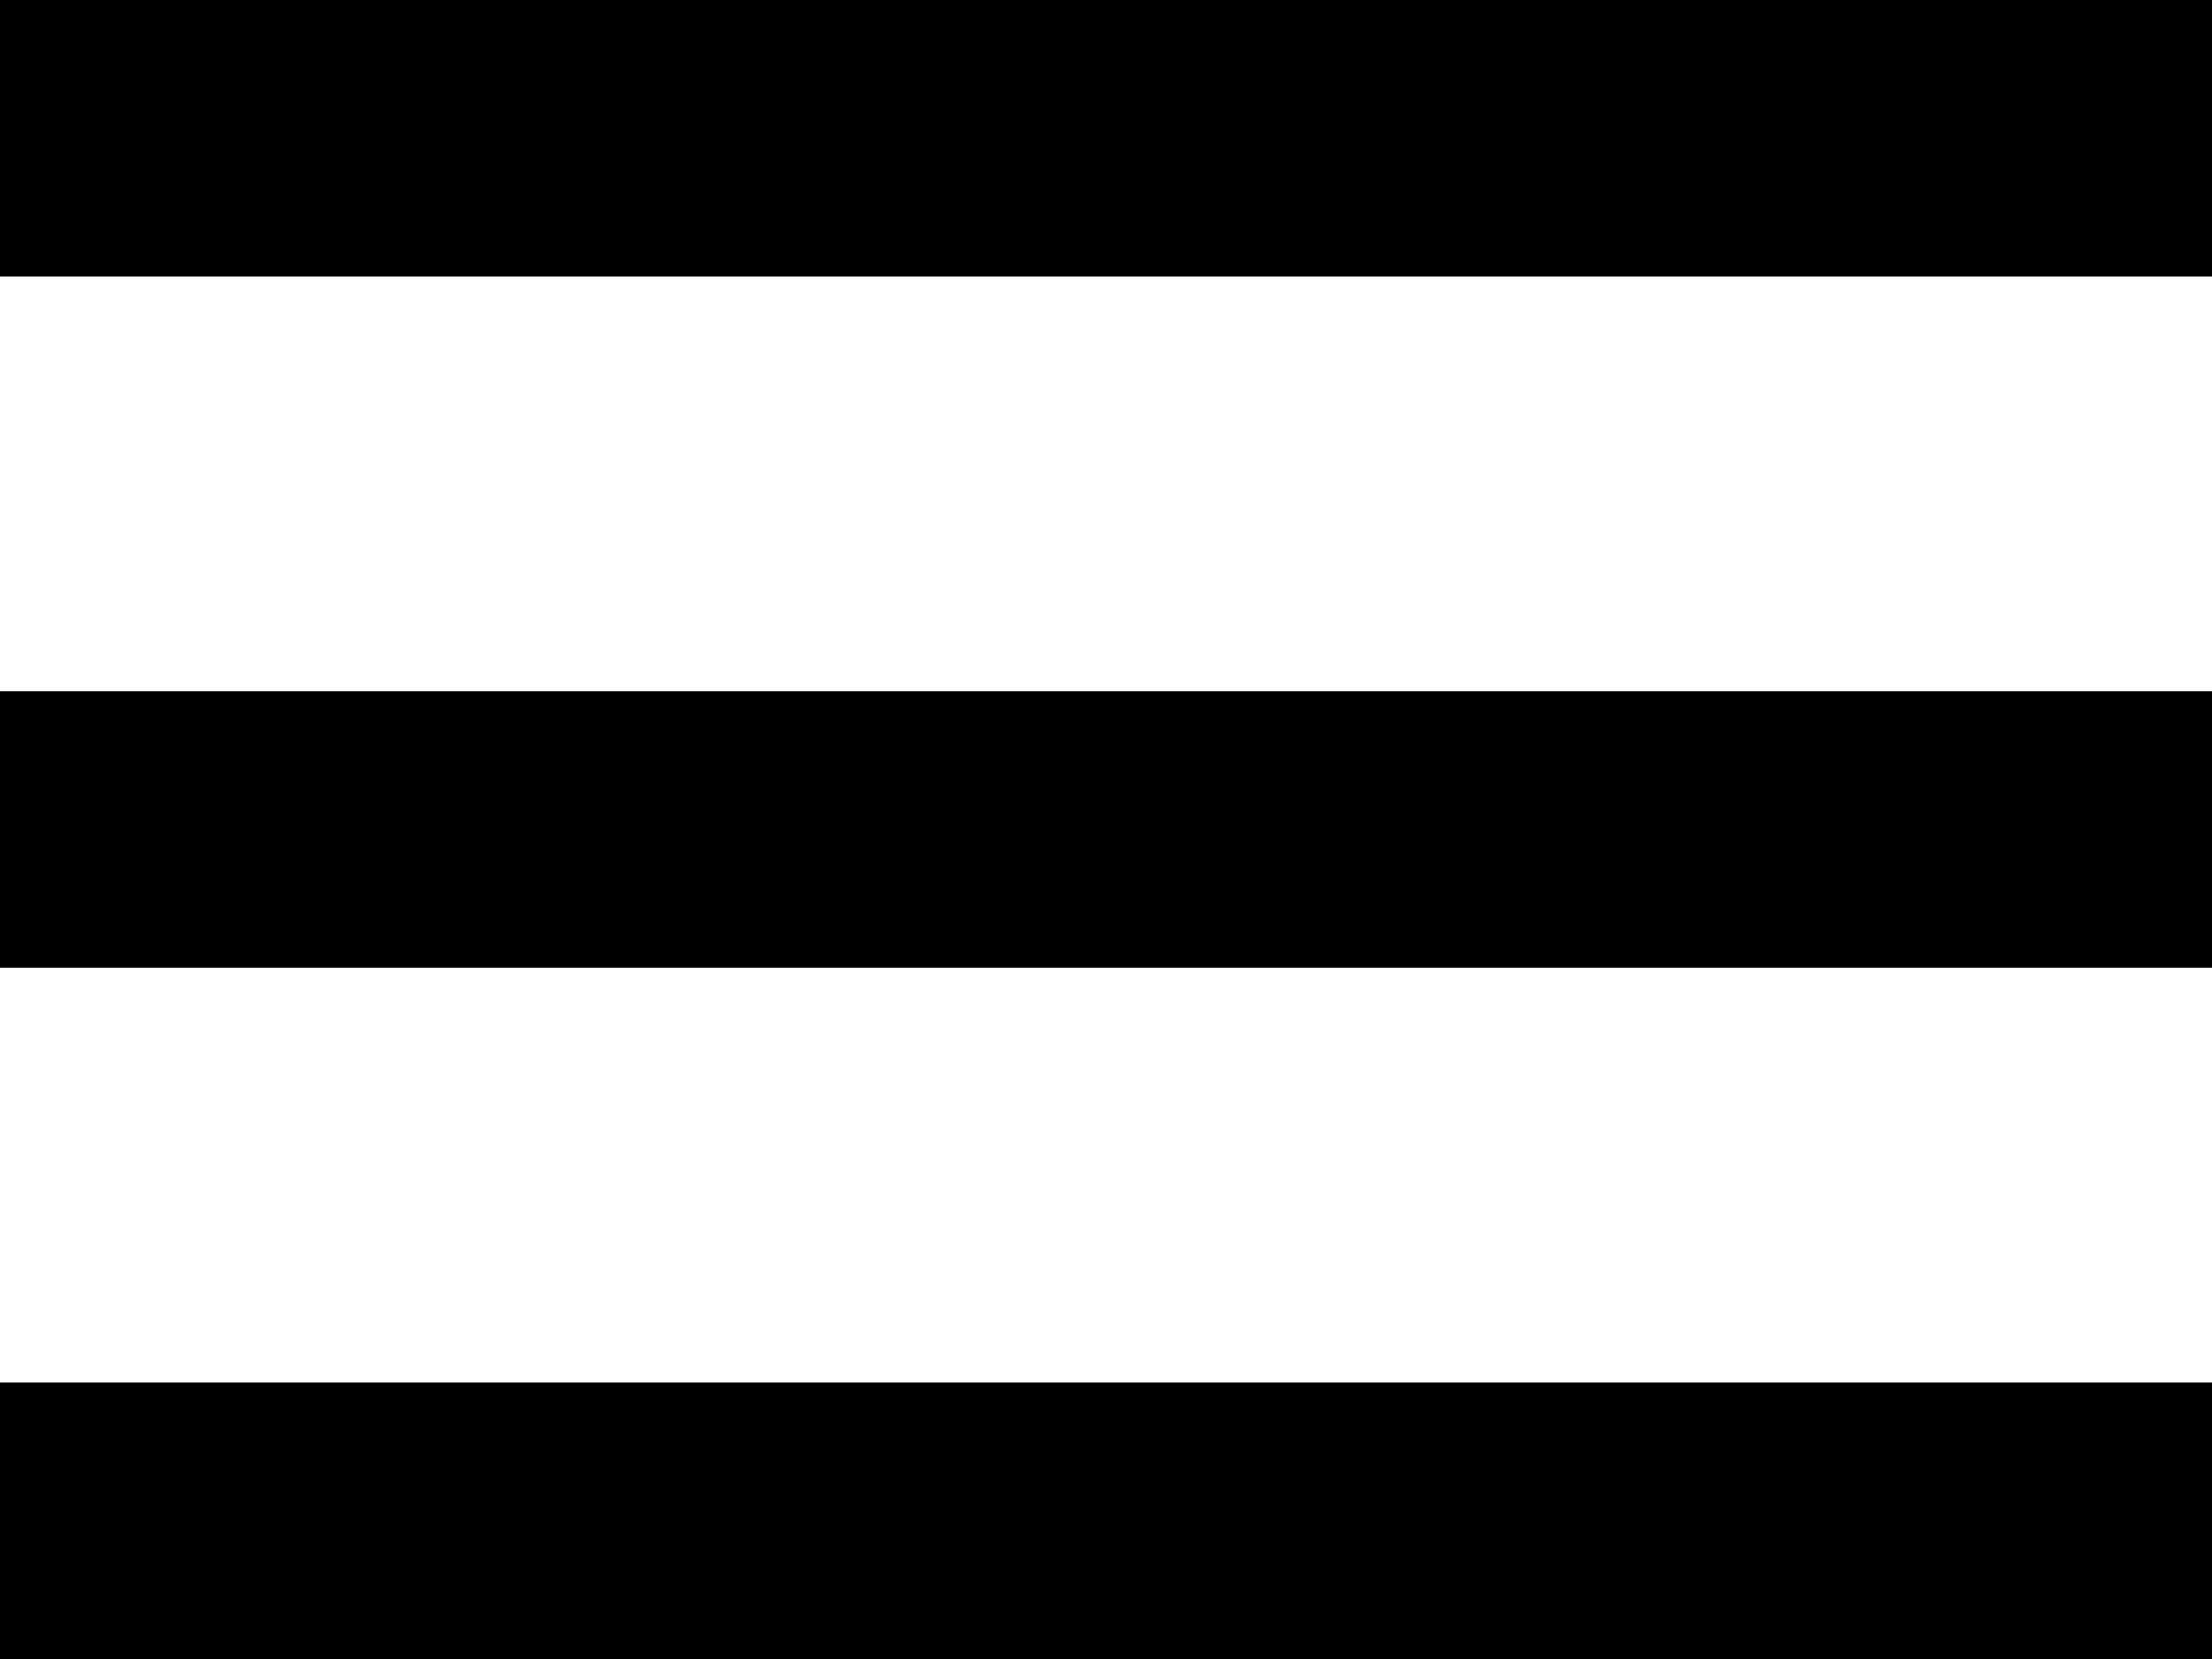
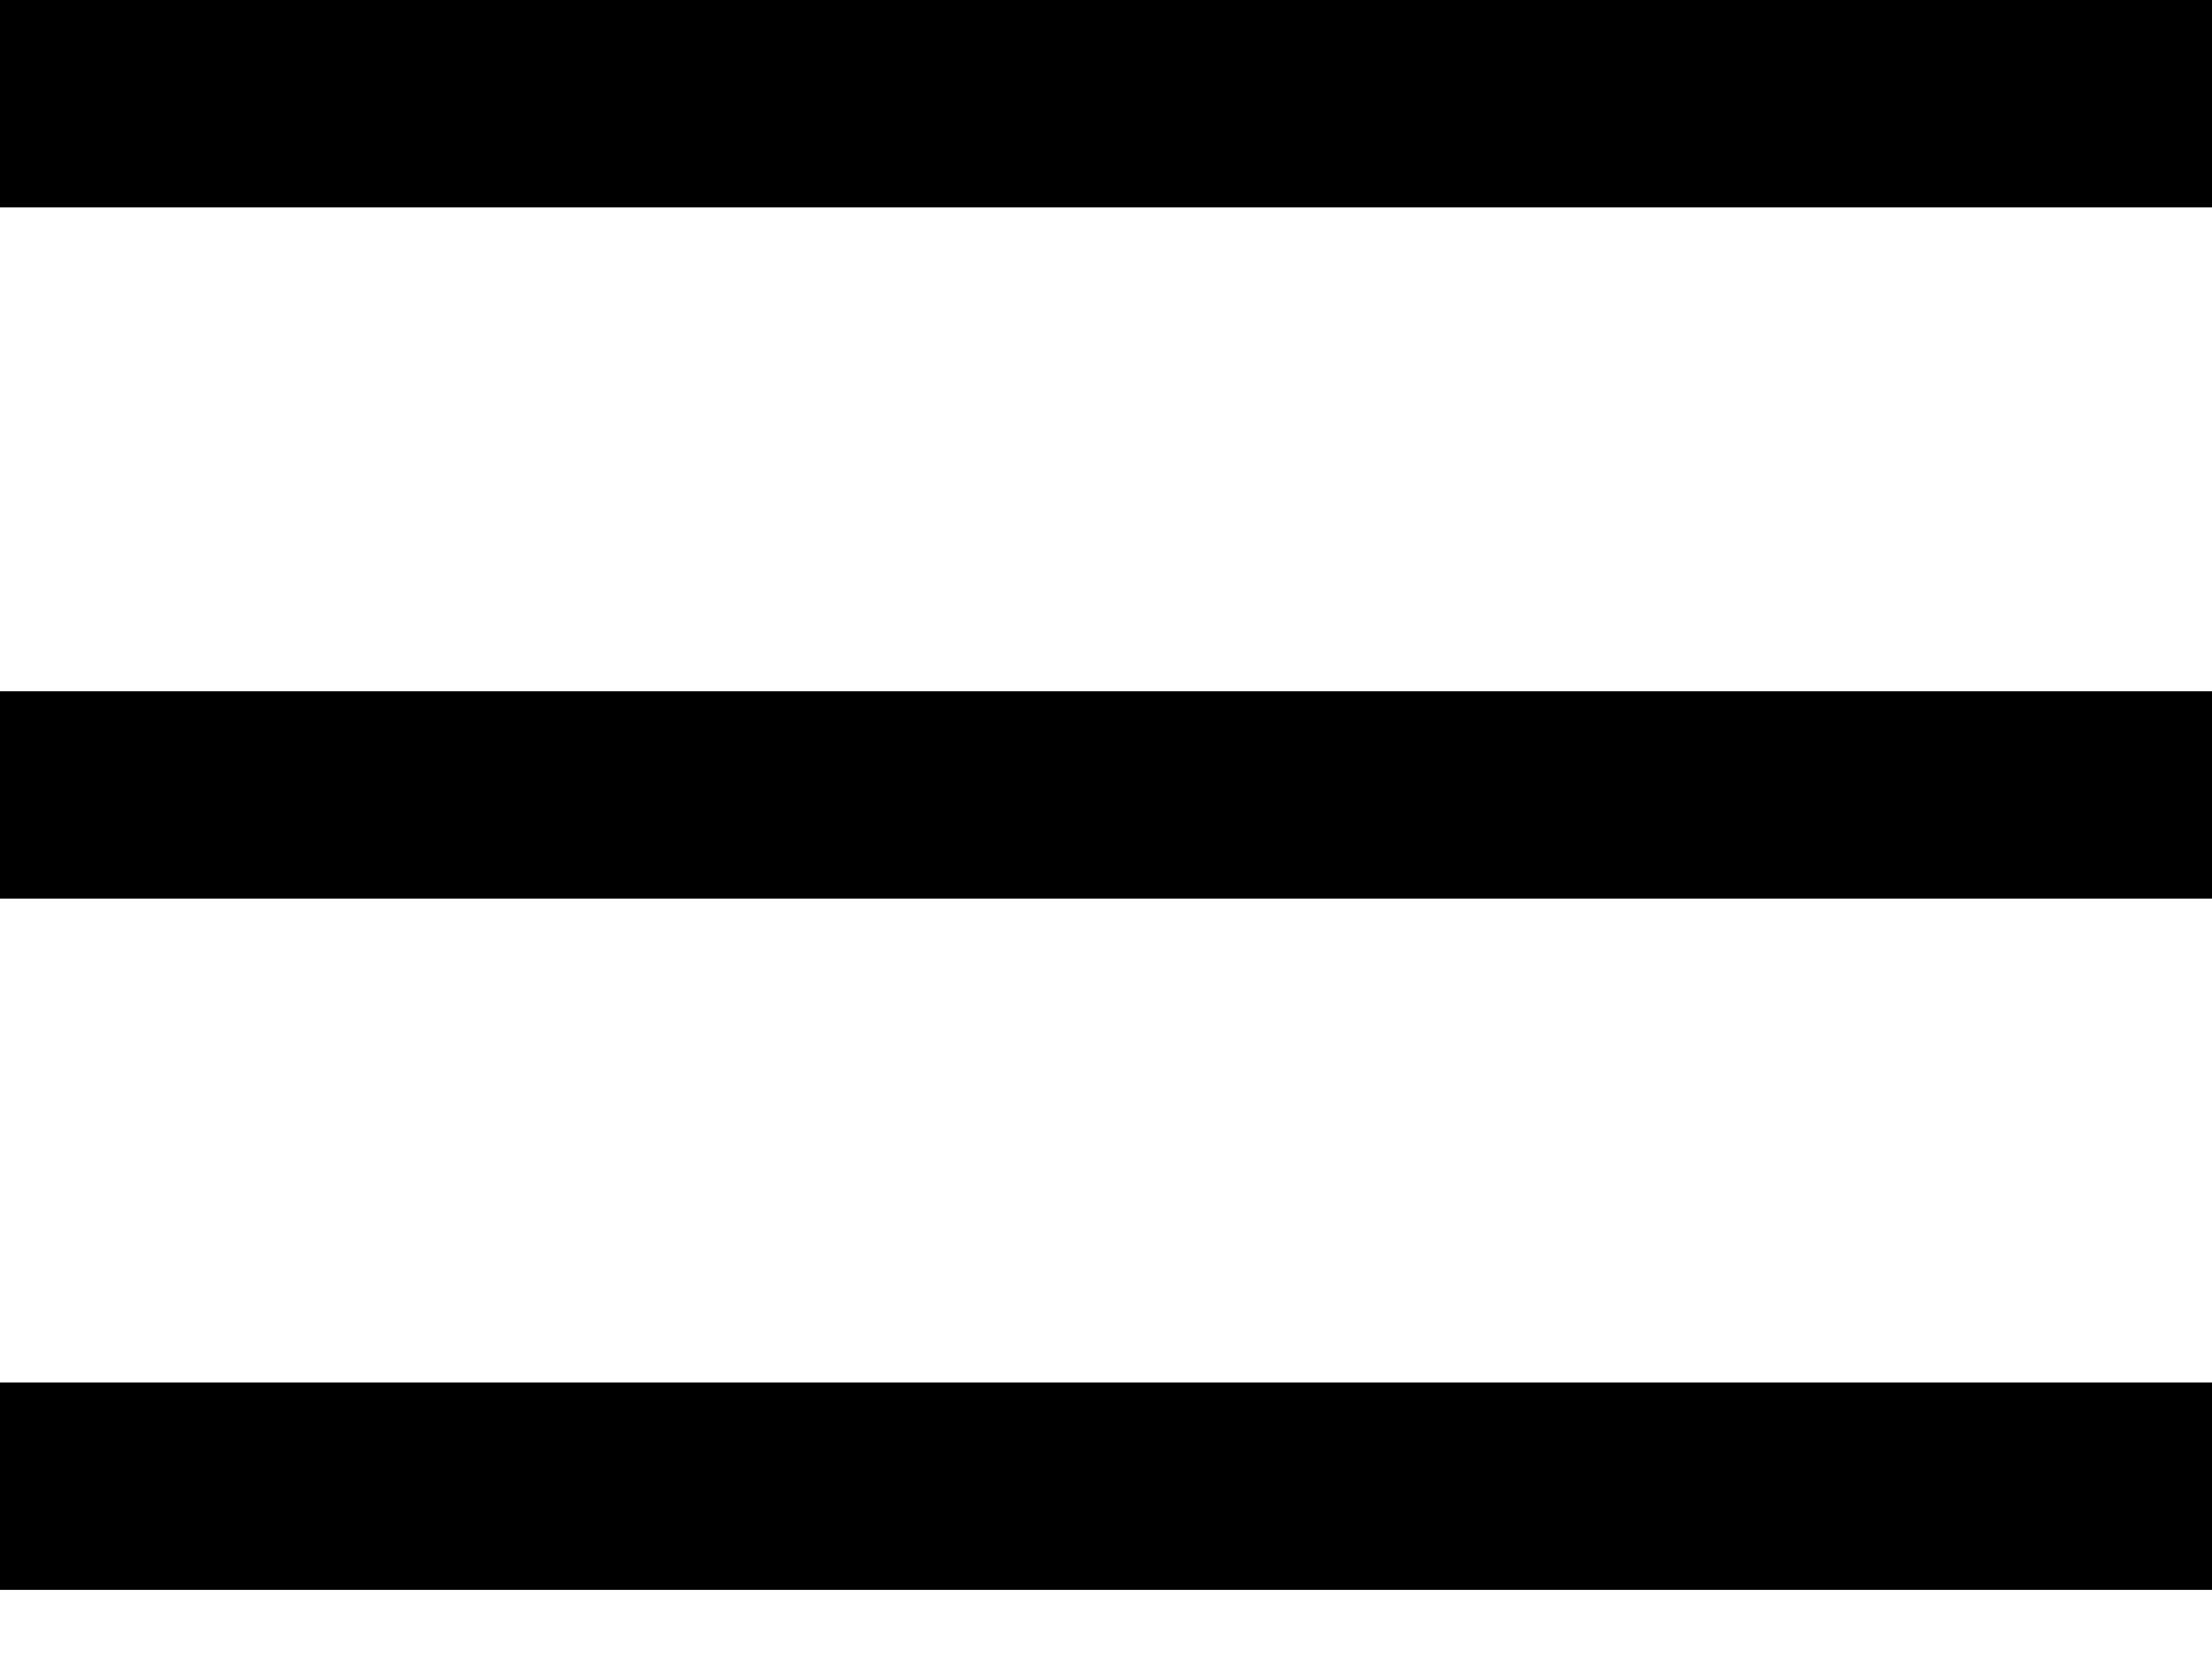
<svg fill="#000" width="16" height="12" viewBox="0 0 16 12">
  <g fill-rule="evenodd">
-     <rect y="10" width="16" height="2" />
-     <rect y="5" width="16" height="2" />
-     <rect width="16" height="2" />
+     <rect y="10" width="16" height="1.5" />
+     <rect y="5" width="16" height="1.5" />
+     <rect width="16" height="1.5" />
  </g>
</svg>
